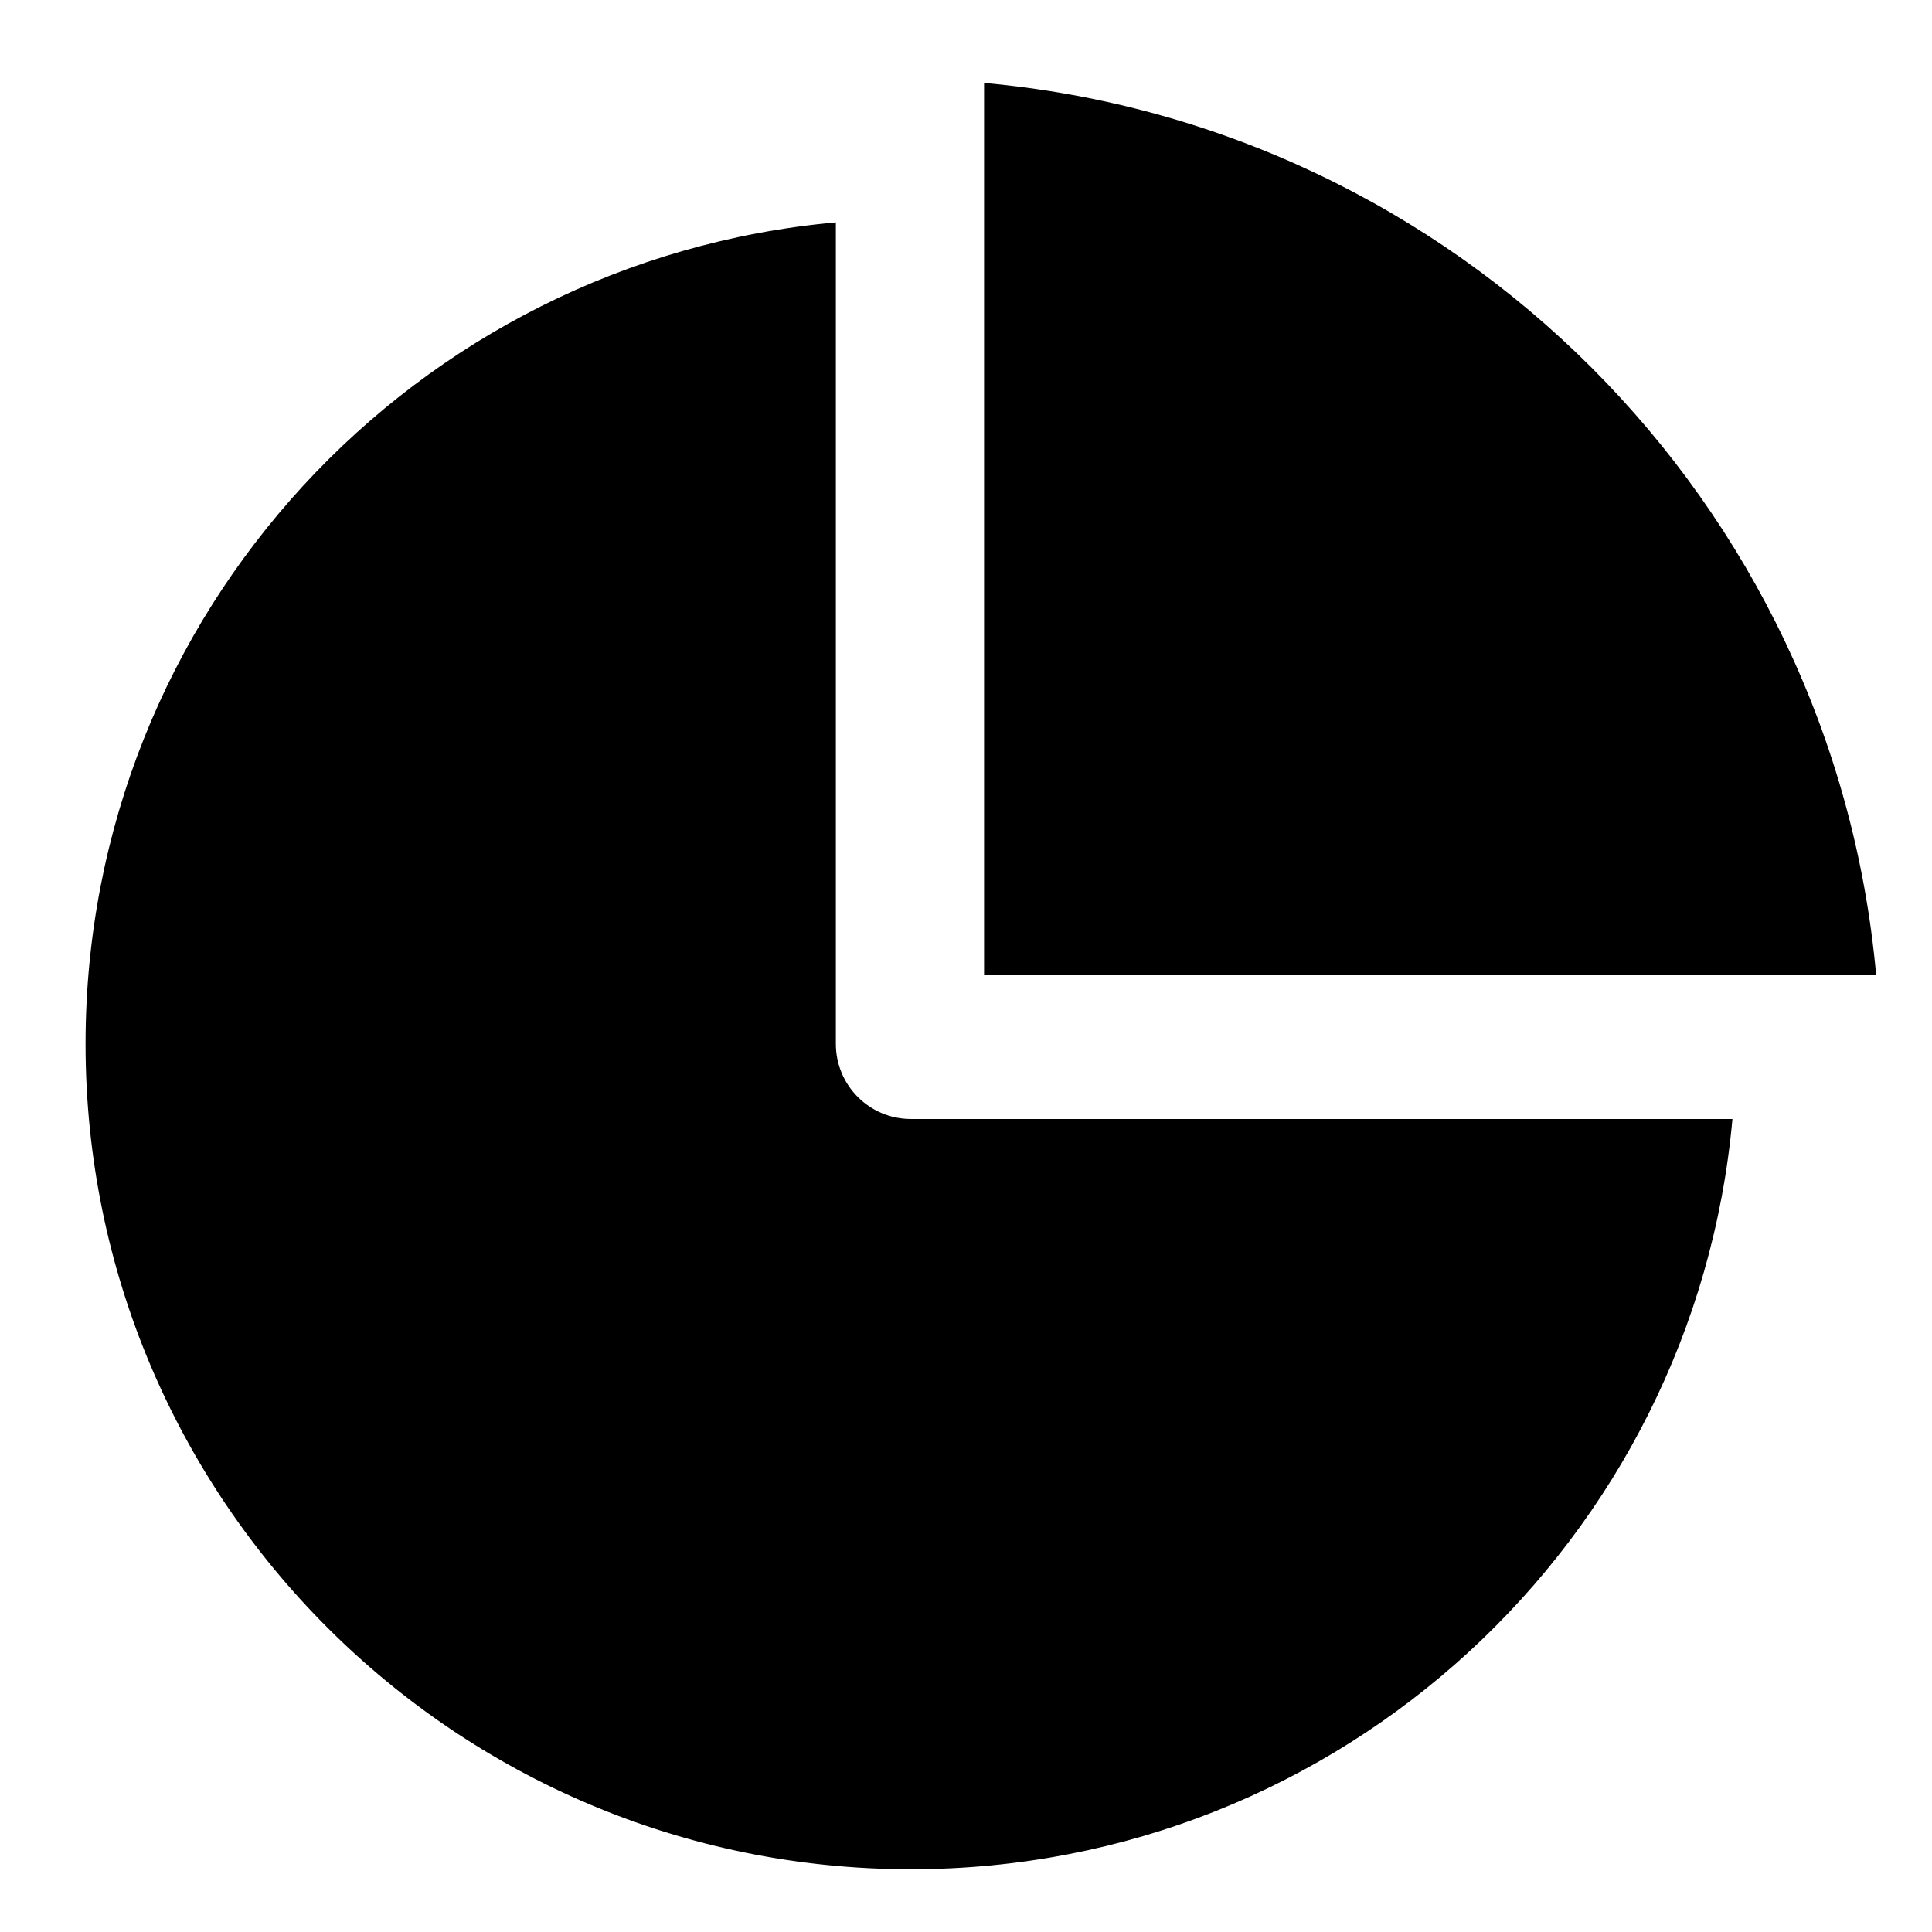
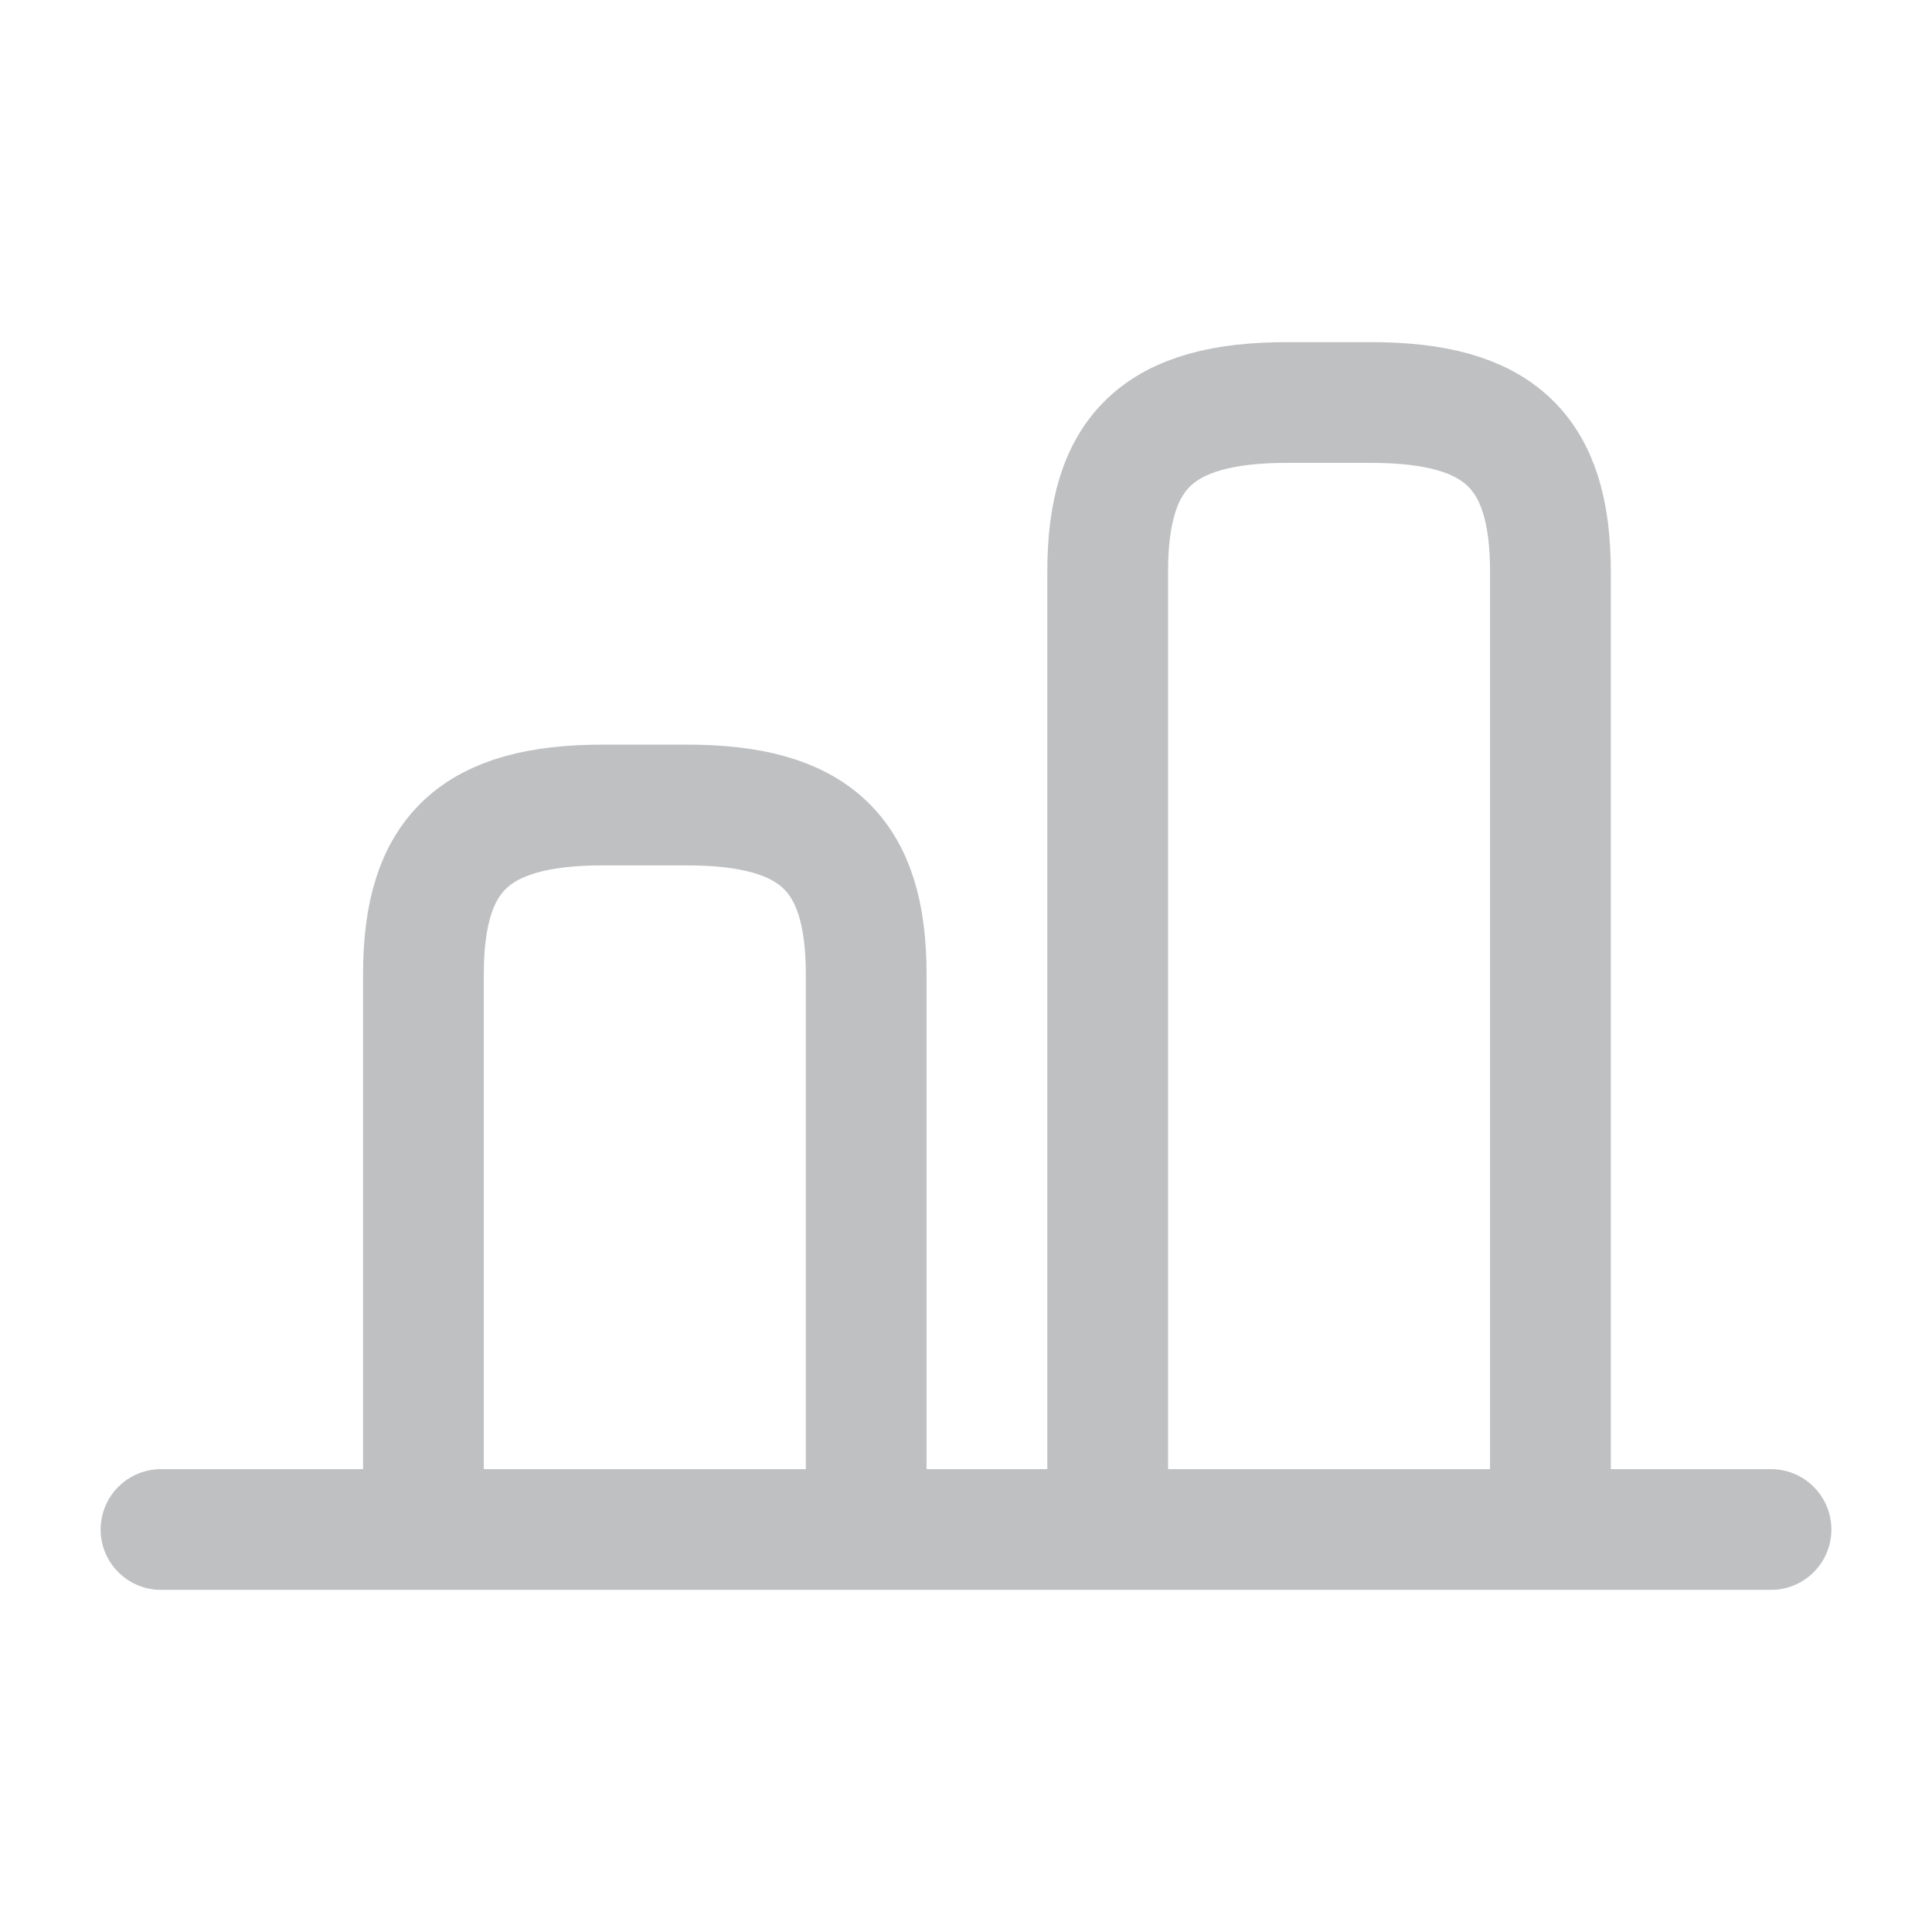
- <svg xmlns="http://www.w3.org/2000/svg" width="800px" height="800px" viewBox="0 0 1024 1024" fill="#000000" class="icon" version="1.1">
-   <path d="M521.58 516.763v-472.816c250.725 22.642 450.175 222.092 472.817 472.817h-472.816zM918.229 593.091h-435.436c-21.963 0-39.769-17.805-39.769-39.769 0 0 0 0 0 0v-435.463c-222.914 20.121-397.682 207.273-397.682 435.436 0 241.605 195.898 437.452 437.451 437.451 228.163 0 415.339-174.715 435.436-397.657z" />
+ <svg xmlns="http://www.w3.org/2000/svg" width="24" height="24" viewBox="0 0 24 24" fill="none">
+   <g opacity="0.3">
+     <path d="M19.26 18.9V7.1C19.26 5.6 18.62 5 17.03 5H15.99C14.4 5 13.76 5.6 13.76 7.1V18.9" stroke="#292D32" stroke-width="1.5" stroke-linecap="round" stroke-linejoin="round" />
+     <path d="M5.26 18.9V12.1C5.26 10.6 5.9 10 7.49 10H8.53C10.12 10 10.76 10.6 10.76 12.1V18.9" stroke="#292D32" stroke-width="1.5" stroke-linecap="round" stroke-linejoin="round" />
+     <path d="M2 19H22" stroke="#292D32" stroke-width="1.5" stroke-linecap="round" stroke-linejoin="round" />
+   </g>
</svg>
